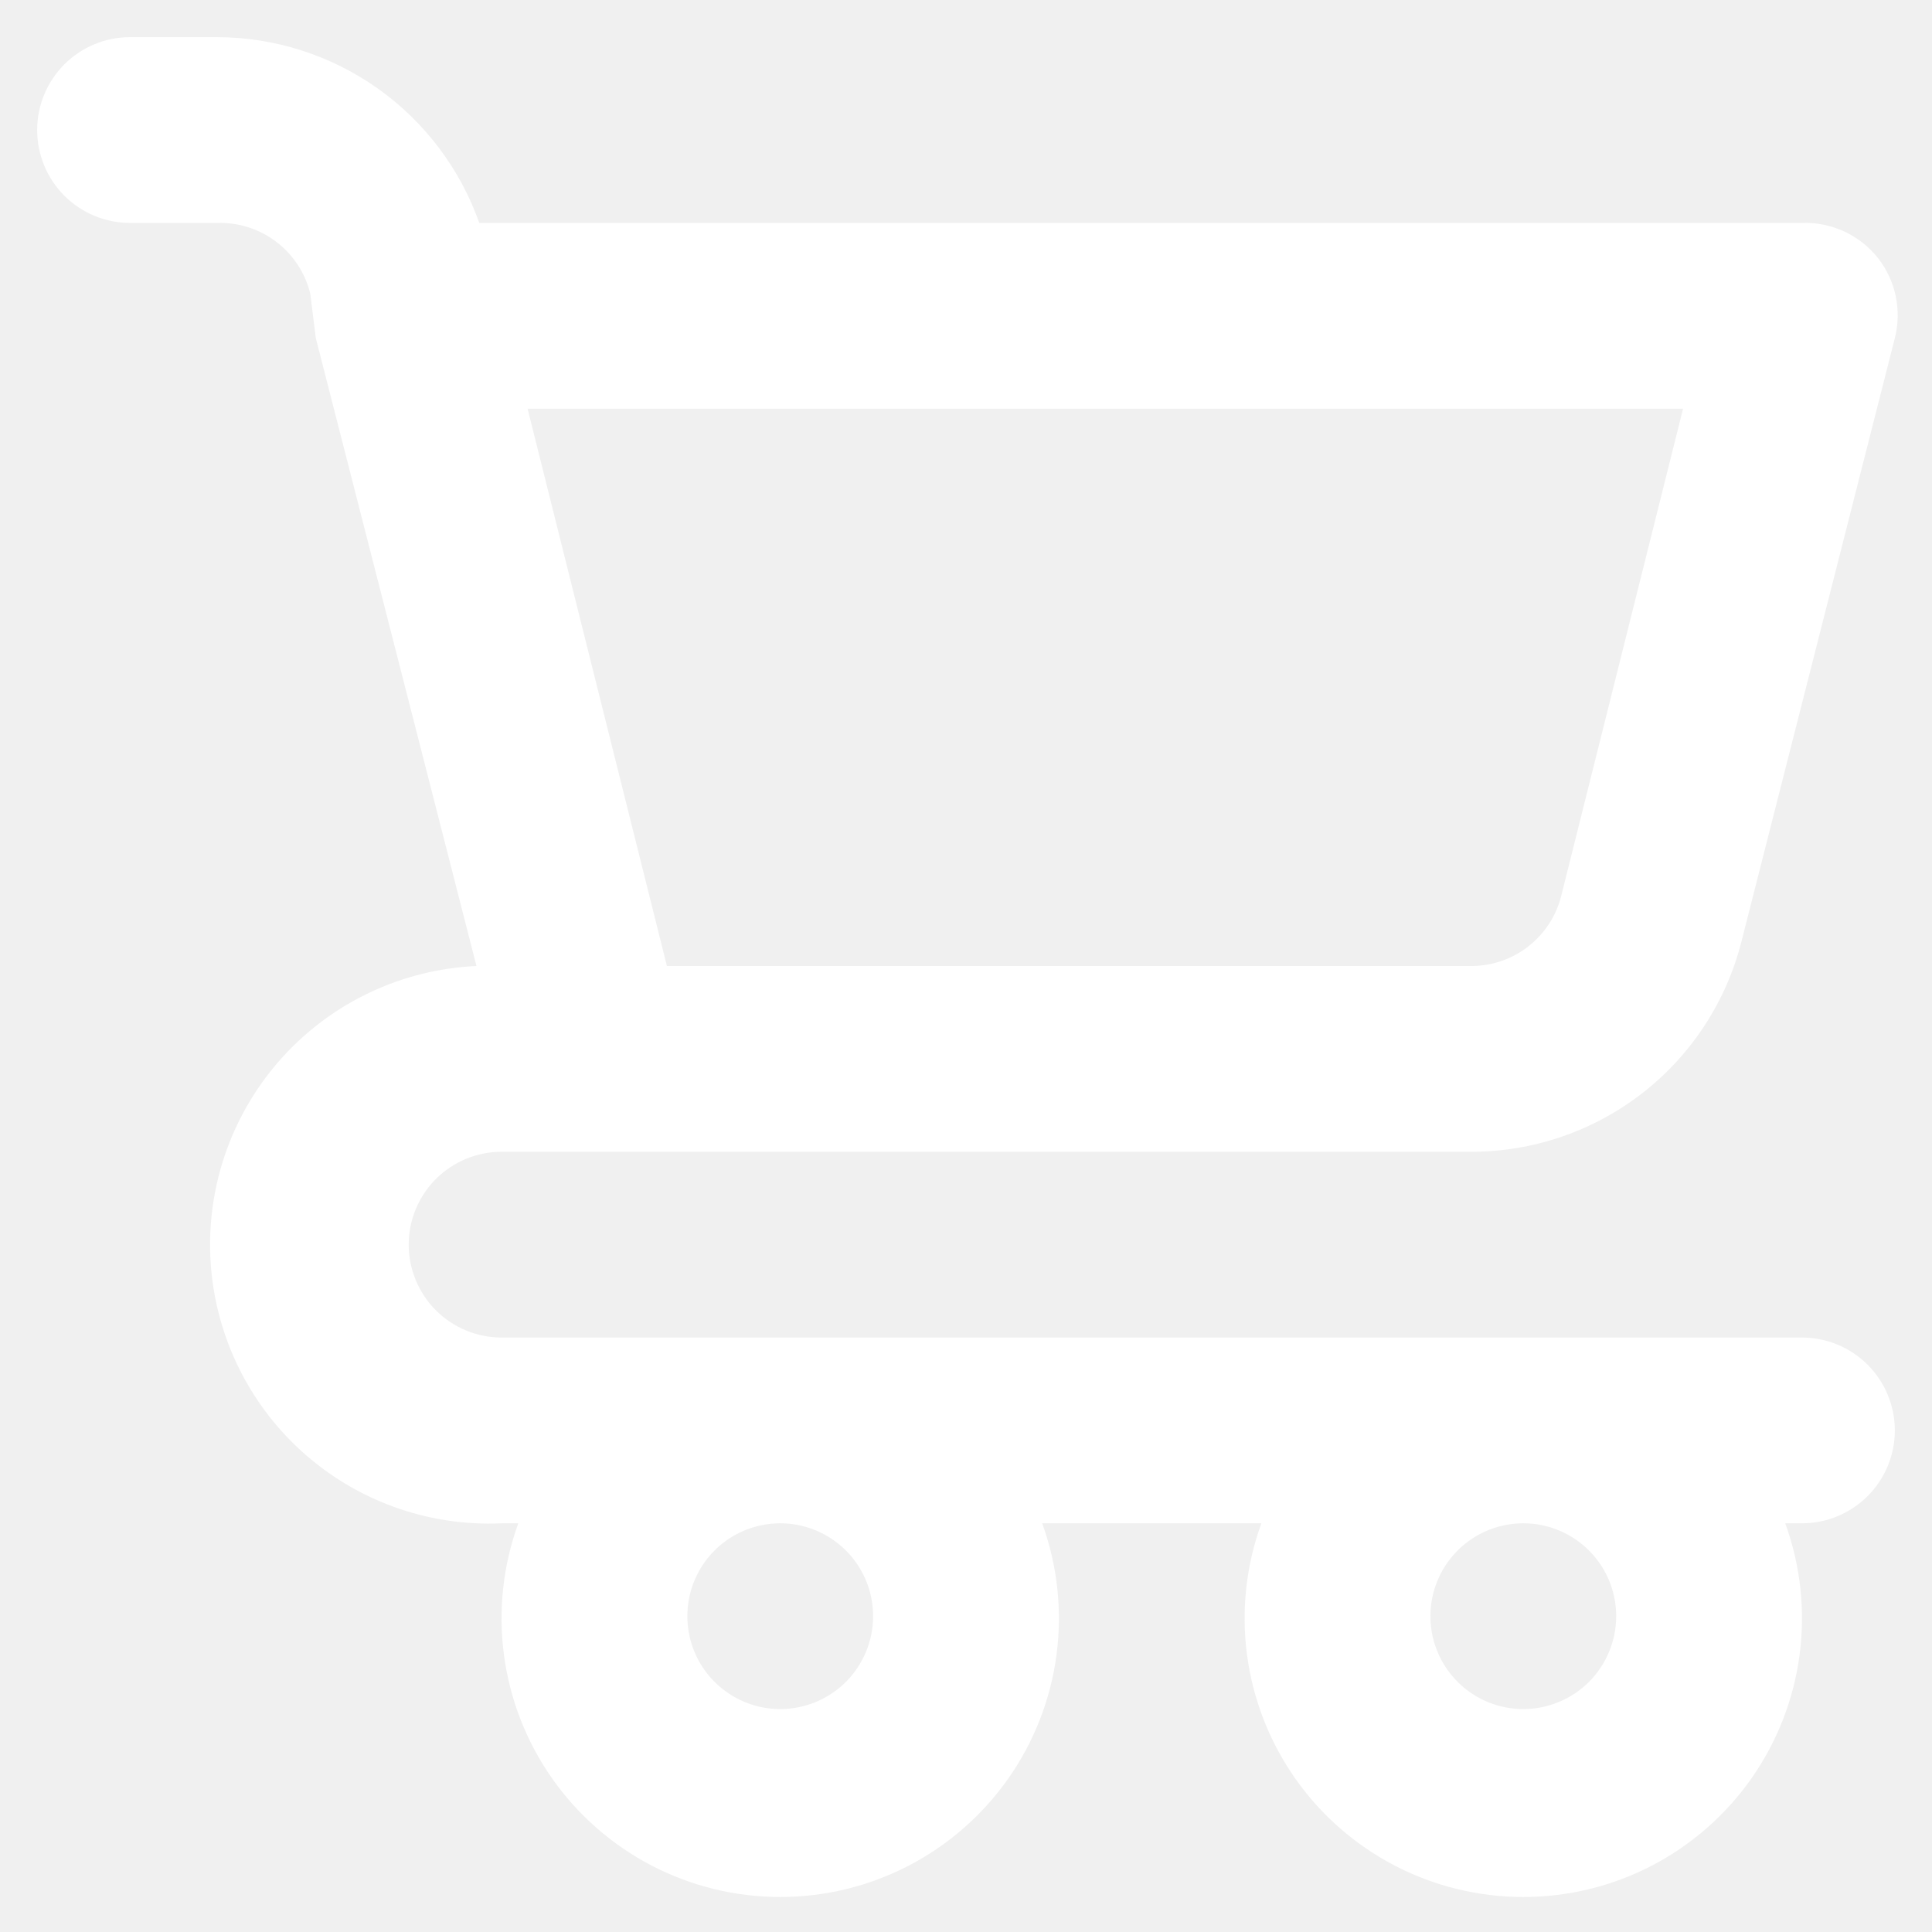
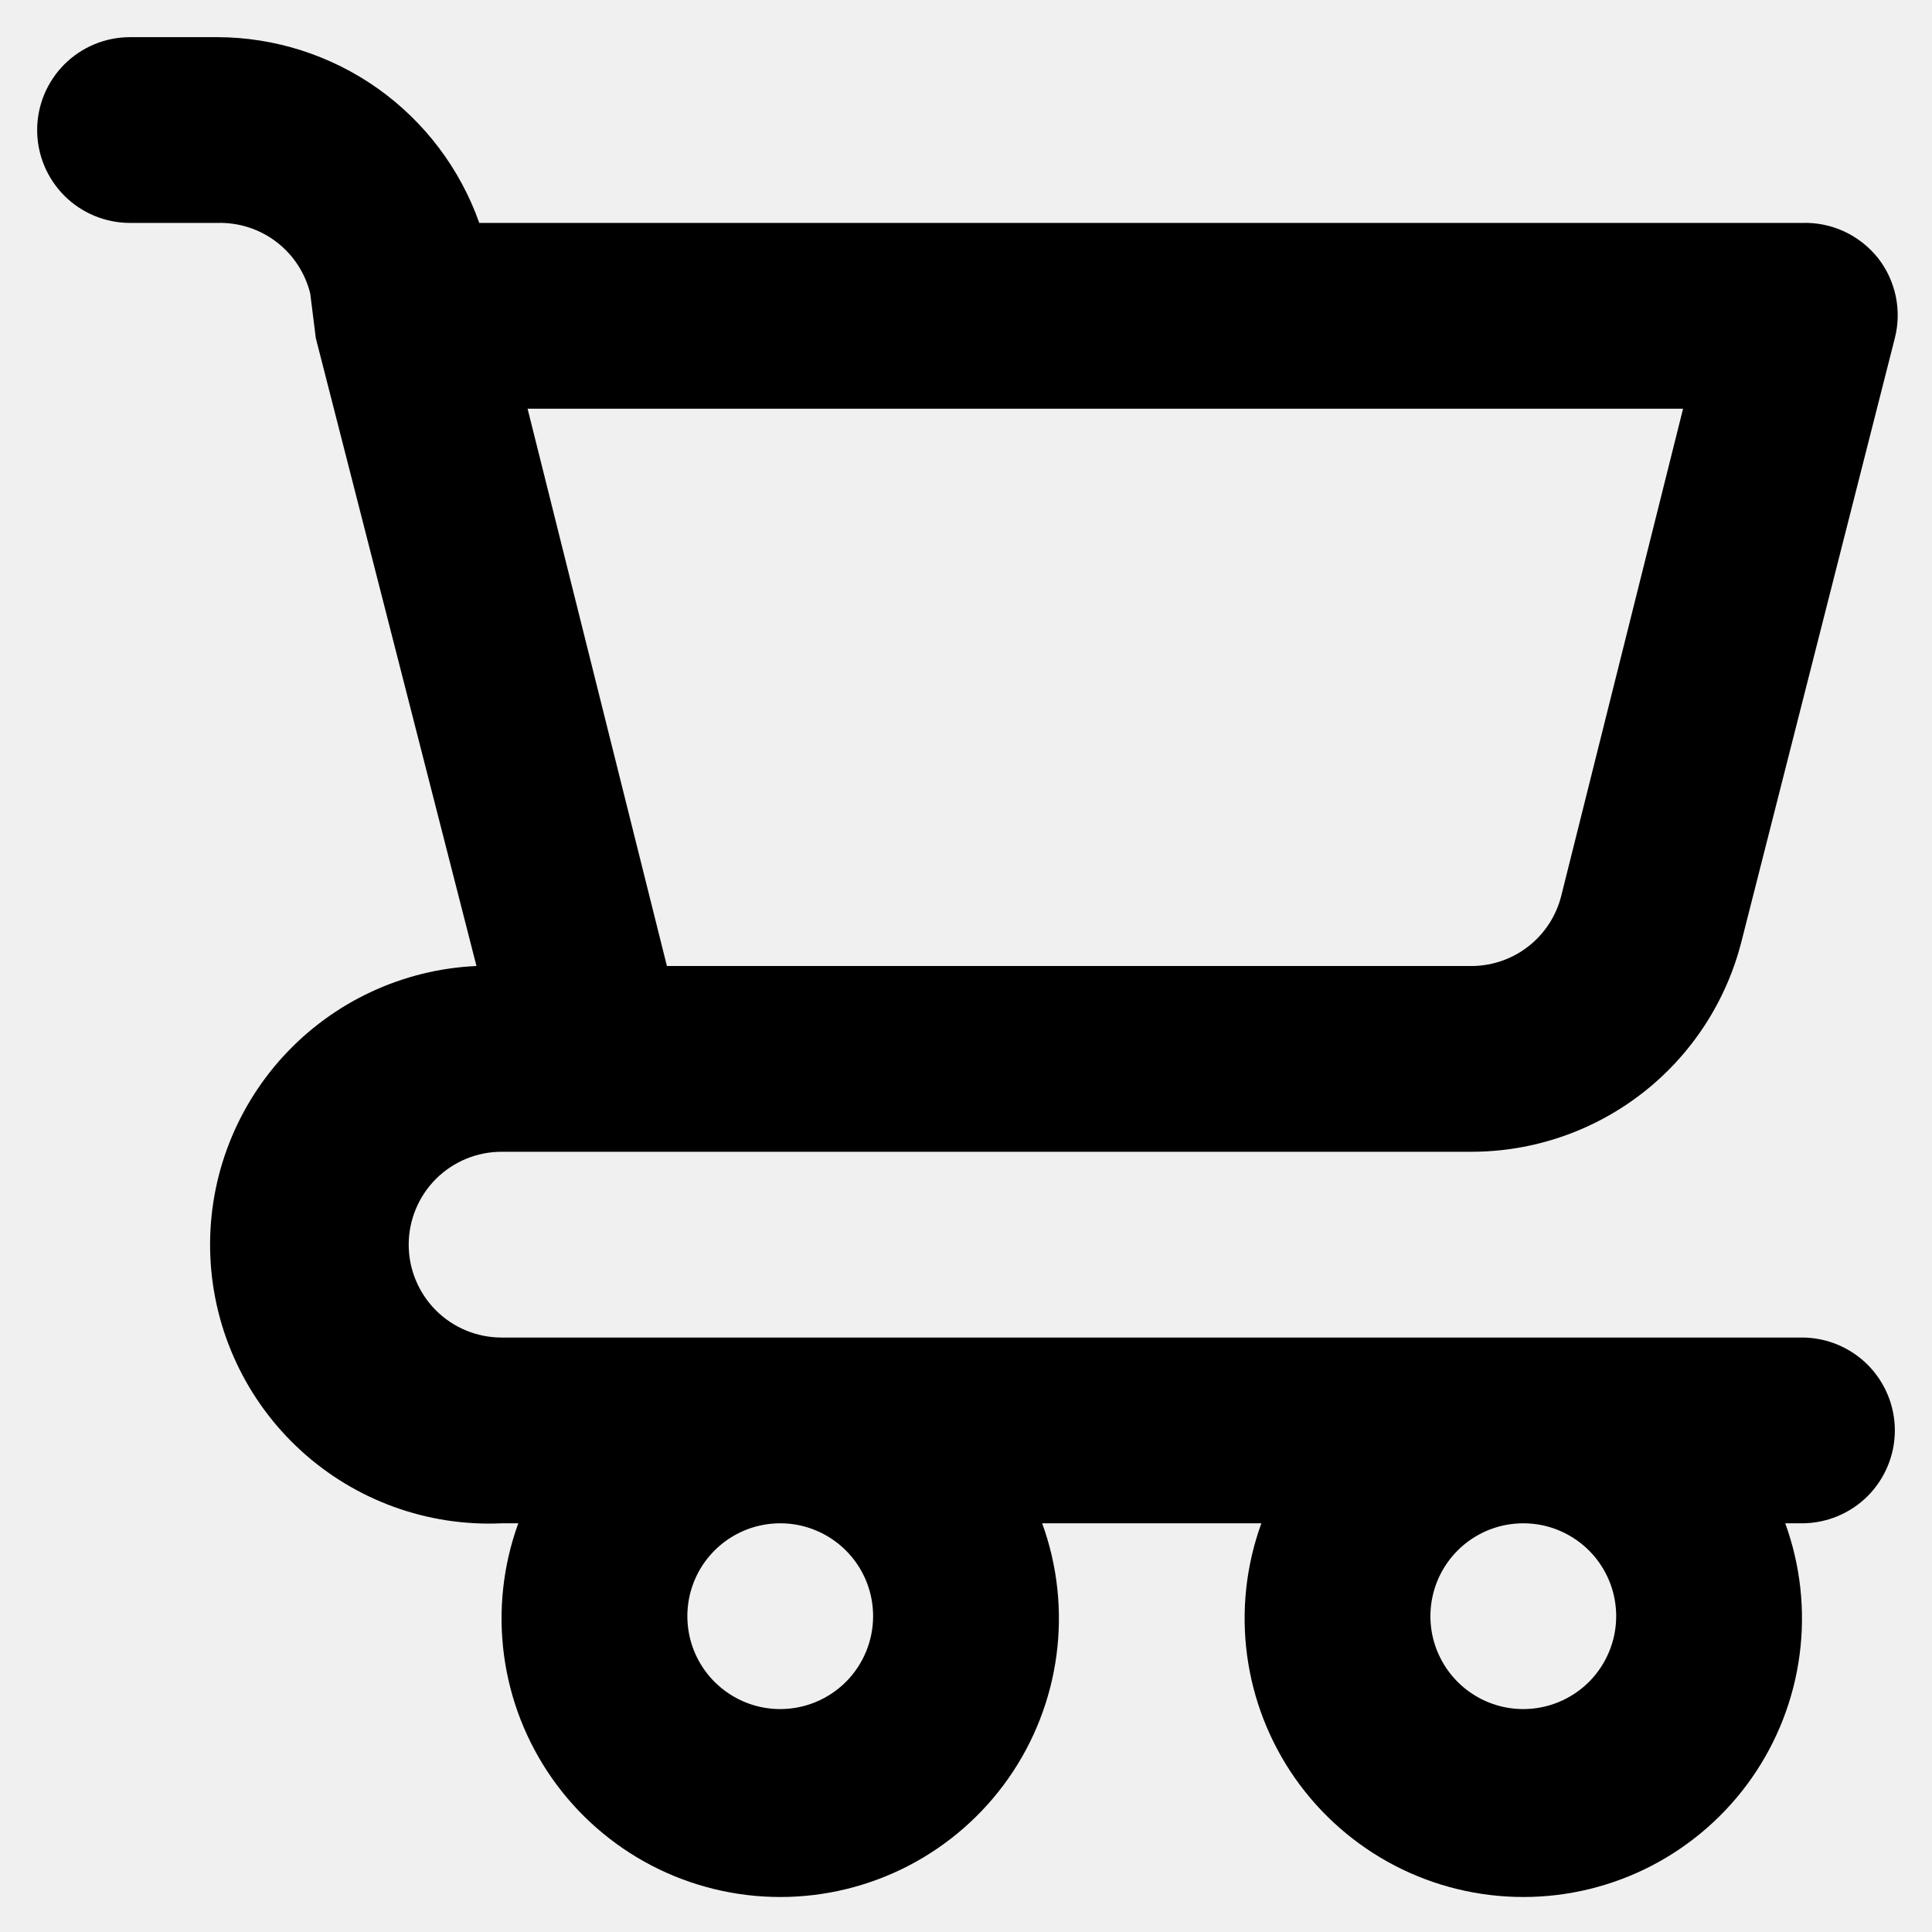
<svg xmlns="http://www.w3.org/2000/svg" width="26" height="26" viewBox="0 0 26 26" fill="none">
-   <path d="M24.25 18H6.75C6.418 18 6.101 17.868 5.866 17.634C5.632 17.399 5.5 17.081 5.5 16.75C5.5 16.419 5.632 16.101 5.866 15.866C6.101 15.632 6.418 15.5 6.75 15.5H19.8C20.636 15.5 21.448 15.221 22.107 14.707C22.766 14.193 23.234 13.473 23.438 12.662L25.5 4.55C25.547 4.366 25.551 4.173 25.512 3.986C25.473 3.8 25.392 3.625 25.275 3.475C25.153 3.321 24.997 3.198 24.819 3.115C24.641 3.033 24.446 2.993 24.25 3H6.45C6.192 2.271 5.715 1.639 5.084 1.191C4.453 0.744 3.699 0.502 2.925 0.5H1.75C1.418 0.5 1.101 0.632 0.866 0.866C0.632 1.101 0.5 1.418 0.5 1.75C0.5 2.082 0.632 2.399 0.866 2.634C1.101 2.868 1.418 3 1.75 3H2.925C3.211 2.992 3.49 3.081 3.718 3.254C3.945 3.427 4.107 3.673 4.175 3.95L4.25 4.55L6.412 13C5.418 13.045 4.482 13.483 3.81 14.218C3.139 14.953 2.786 15.924 2.831 16.919C2.876 17.913 3.314 18.849 4.049 19.521C4.784 20.193 5.755 20.545 6.75 20.5H6.975C6.769 21.066 6.703 21.674 6.782 22.271C6.861 22.869 7.083 23.438 7.429 23.932C7.775 24.425 8.235 24.828 8.769 25.106C9.304 25.384 9.897 25.529 10.5 25.529C11.103 25.529 11.696 25.384 12.231 25.106C12.765 24.828 13.225 24.425 13.571 23.932C13.917 23.438 14.139 22.869 14.218 22.271C14.297 21.674 14.231 21.066 14.025 20.5H16.975C16.769 21.066 16.703 21.674 16.782 22.271C16.861 22.869 17.083 23.438 17.429 23.932C17.775 24.425 18.235 24.828 18.769 25.106C19.304 25.384 19.897 25.529 20.5 25.529C21.103 25.529 21.696 25.384 22.231 25.106C22.765 24.828 23.225 24.425 23.571 23.932C23.917 23.438 24.139 22.869 24.218 22.271C24.297 21.674 24.231 21.066 24.025 20.5H24.25C24.581 20.5 24.899 20.368 25.134 20.134C25.368 19.899 25.5 19.581 25.5 19.25C25.5 18.919 25.368 18.601 25.134 18.366C24.899 18.132 24.581 18 24.25 18ZM22.65 5.5L21.012 12.05C20.944 12.327 20.783 12.573 20.555 12.746C20.328 12.919 20.048 13.008 19.762 13H8.975L7.1 5.5H22.65ZM10.5 23C10.253 23 10.011 22.927 9.806 22.789C9.6 22.652 9.44 22.457 9.345 22.228C9.251 22 9.226 21.749 9.274 21.506C9.322 21.264 9.441 21.041 9.616 20.866C9.791 20.691 10.014 20.572 10.256 20.524C10.499 20.476 10.75 20.5 10.978 20.595C11.207 20.69 11.402 20.85 11.539 21.055C11.677 21.261 11.75 21.503 11.75 21.75C11.75 22.081 11.618 22.399 11.384 22.634C11.149 22.868 10.832 23 10.5 23ZM20.5 23C20.253 23 20.011 22.927 19.805 22.789C19.6 22.652 19.44 22.457 19.345 22.228C19.25 22 19.226 21.749 19.274 21.506C19.322 21.264 19.441 21.041 19.616 20.866C19.791 20.691 20.014 20.572 20.256 20.524C20.499 20.476 20.75 20.5 20.978 20.595C21.207 20.69 21.402 20.85 21.539 21.055C21.677 21.261 21.75 21.503 21.75 21.75C21.75 22.081 21.618 22.399 21.384 22.634C21.149 22.868 20.831 23 20.5 23Z" fill="white" />
+   <path d="M24.25 18H6.75C6.418 18 6.101 17.868 5.866 17.634C5.632 17.399 5.5 17.081 5.5 16.75C5.5 16.419 5.632 16.101 5.866 15.866C6.101 15.632 6.418 15.5 6.75 15.5H19.8C20.636 15.5 21.448 15.221 22.107 14.707C22.766 14.193 23.234 13.473 23.438 12.662L25.5 4.55C25.547 4.366 25.551 4.173 25.512 3.986C25.473 3.8 25.392 3.625 25.275 3.475C25.153 3.321 24.997 3.198 24.819 3.115C24.641 3.033 24.446 2.993 24.25 3H6.45C6.192 2.271 5.715 1.639 5.084 1.191C4.453 0.744 3.699 0.502 2.925 0.5H1.75C1.418 0.5 1.101 0.632 0.866 0.866C0.632 1.101 0.5 1.418 0.5 1.75C0.5 2.082 0.632 2.399 0.866 2.634C1.101 2.868 1.418 3 1.75 3H2.925C3.211 2.992 3.49 3.081 3.718 3.254C3.945 3.427 4.107 3.673 4.175 3.95L4.25 4.55L6.412 13C5.418 13.045 4.482 13.483 3.81 14.218C3.139 14.953 2.786 15.924 2.831 16.919C2.876 17.913 3.314 18.849 4.049 19.521C4.784 20.193 5.755 20.545 6.75 20.5H6.975C6.769 21.066 6.703 21.674 6.782 22.271C6.861 22.869 7.083 23.438 7.429 23.932C7.775 24.425 8.235 24.828 8.769 25.106C9.304 25.384 9.897 25.529 10.5 25.529C11.103 25.529 11.696 25.384 12.231 25.106C12.765 24.828 13.225 24.425 13.571 23.932C13.917 23.438 14.139 22.869 14.218 22.271C14.297 21.674 14.231 21.066 14.025 20.5H16.975C16.769 21.066 16.703 21.674 16.782 22.271C16.861 22.869 17.083 23.438 17.429 23.932C17.775 24.425 18.235 24.828 18.769 25.106C19.304 25.384 19.897 25.529 20.5 25.529C21.103 25.529 21.696 25.384 22.231 25.106C22.765 24.828 23.225 24.425 23.571 23.932C23.917 23.438 24.139 22.869 24.218 22.271C24.297 21.674 24.231 21.066 24.025 20.5H24.25C24.581 20.5 24.899 20.368 25.134 20.134C25.368 19.899 25.5 19.581 25.5 19.25C25.5 18.919 25.368 18.601 25.134 18.366C24.899 18.132 24.581 18 24.25 18ZM22.65 5.5L21.012 12.05C20.944 12.327 20.783 12.573 20.555 12.746C20.328 12.919 20.048 13.008 19.762 13H8.975L7.1 5.5H22.65ZM10.5 23C10.253 23 10.011 22.927 9.806 22.789C9.6 22.652 9.44 22.457 9.345 22.228C9.251 22 9.226 21.749 9.274 21.506C9.322 21.264 9.441 21.041 9.616 20.866C9.791 20.691 10.014 20.572 10.256 20.524C10.499 20.476 10.75 20.5 10.978 20.595C11.207 20.69 11.402 20.85 11.539 21.055C11.677 21.261 11.75 21.503 11.75 21.75C11.75 22.081 11.618 22.399 11.384 22.634C11.149 22.868 10.832 23 10.5 23ZM20.5 23C20.253 23 20.011 22.927 19.805 22.789C19.6 22.652 19.44 22.457 19.345 22.228C19.25 22 19.226 21.749 19.274 21.506C19.322 21.264 19.441 21.041 19.616 20.866C19.791 20.691 20.014 20.572 20.256 20.524C20.499 20.476 20.75 20.5 20.978 20.595C21.207 20.69 21.402 20.85 21.539 21.055C21.677 21.261 21.75 21.503 21.75 21.75C21.75 22.081 21.618 22.399 21.384 22.634C21.149 22.868 20.831 23 20.5 23Z" fill="black" />
</svg>
